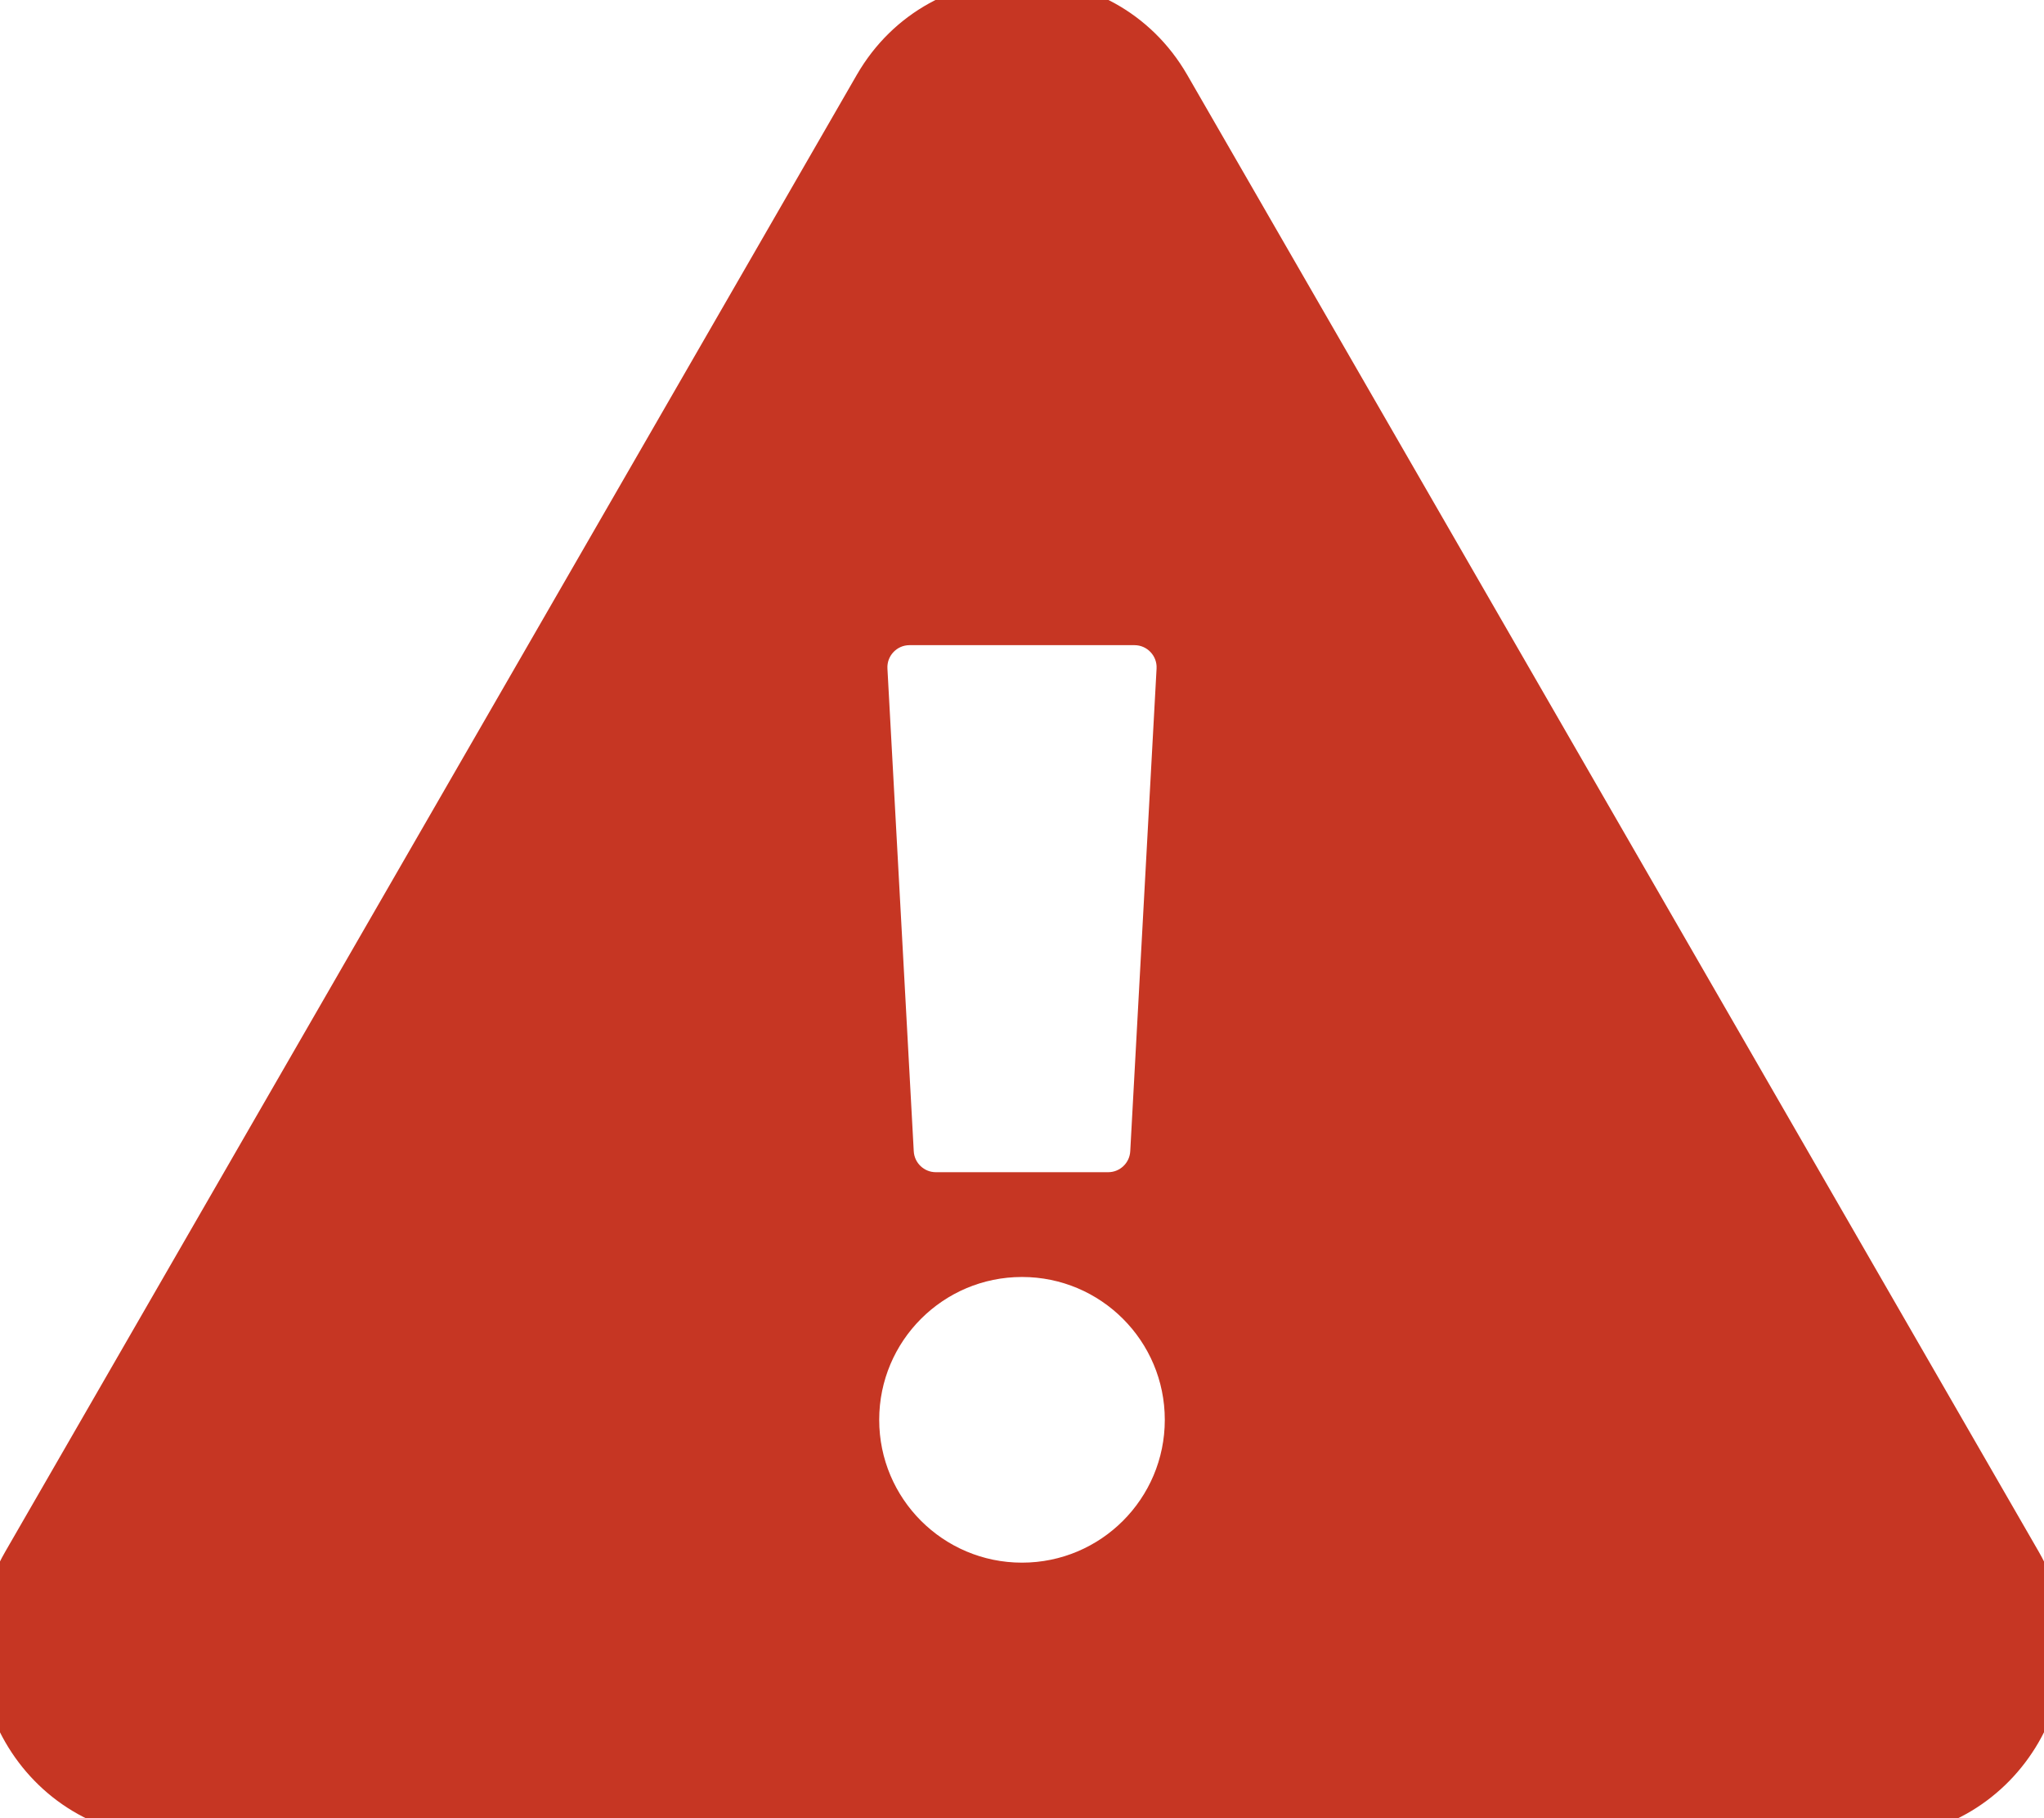
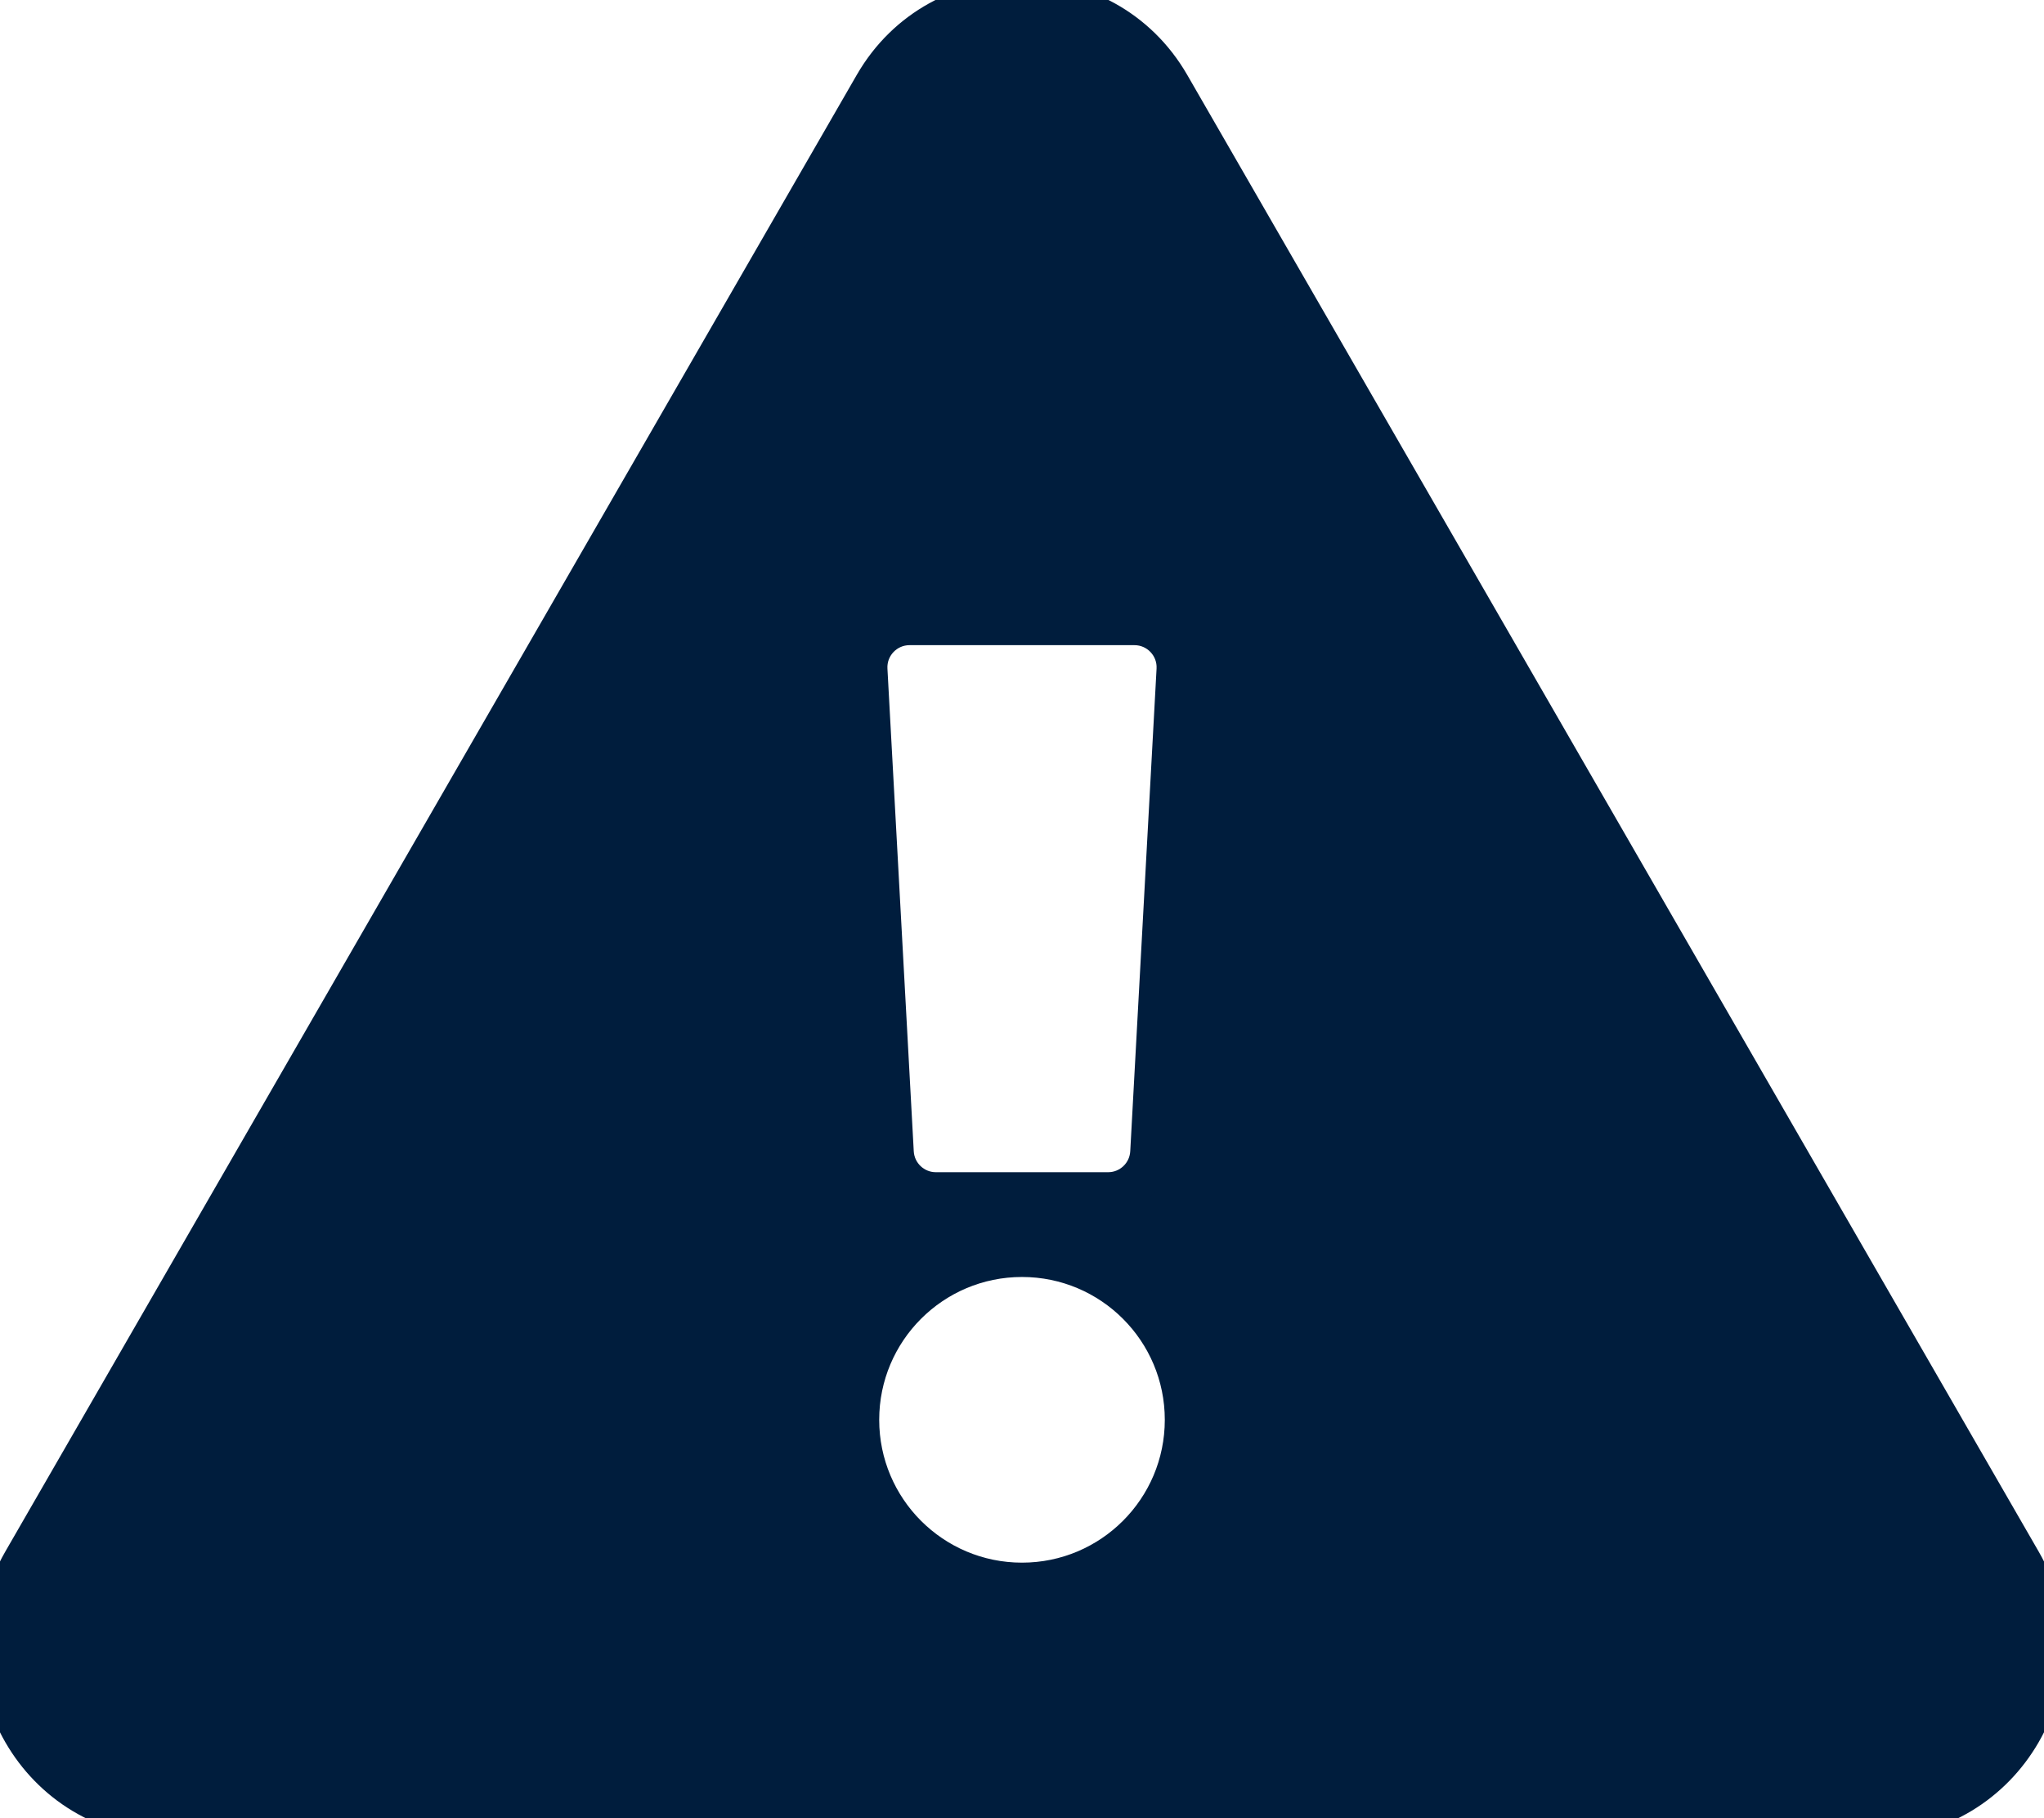
<svg xmlns="http://www.w3.org/2000/svg" aria-hidden="true" focusable="false" data-prefix="fas" data-icon="exclamation-triangle" class="svg-inline--fa fa-exclamation-triangle fa-w-18" role="img" viewBox="0 0 576 512">
-   <path fill="#C63623" d="M569.517 440.013C587.975 472.007 564.806 512 527.94 512H48.054c-36.937 0-59.999-40.055-41.577-71.987L246.423 23.985c18.467-32.009 64.72-31.951 83.154 0l239.94 416.028zM288 354c-25.405 0-46 20.595-46 46s20.595 46 46 46 46-20.595 46-46-20.595-46-46-46zm-43.673-165.346l7.418 136c.347 6.364 5.609 11.346 11.982 11.346h48.546c6.373 0 11.635-4.982 11.982-11.346l7.418-136c.375-6.874-5.098-12.654-11.982-12.654h-63.383c-6.884 0-12.356 5.78-11.981 12.654z" stroke="#C63623" stroke-width="11.52" />
+   <path fill="#001D3D" d="M569.517 440.013C587.975 472.007 564.806 512 527.94 512H48.054c-36.937 0-59.999-40.055-41.577-71.987L246.423 23.985c18.467-32.009 64.72-31.951 83.154 0l239.94 416.028zM288 354c-25.405 0-46 20.595-46 46s20.595 46 46 46 46-20.595 46-46-20.595-46-46-46zm-43.673-165.346l7.418 136c.347 6.364 5.609 11.346 11.982 11.346h48.546c6.373 0 11.635-4.982 11.982-11.346l7.418-136c.375-6.874-5.098-12.654-11.982-12.654h-63.383c-6.884 0-12.356 5.78-11.981 12.654z" stroke="#001D3D" stroke-width="11.52" />
</svg>
